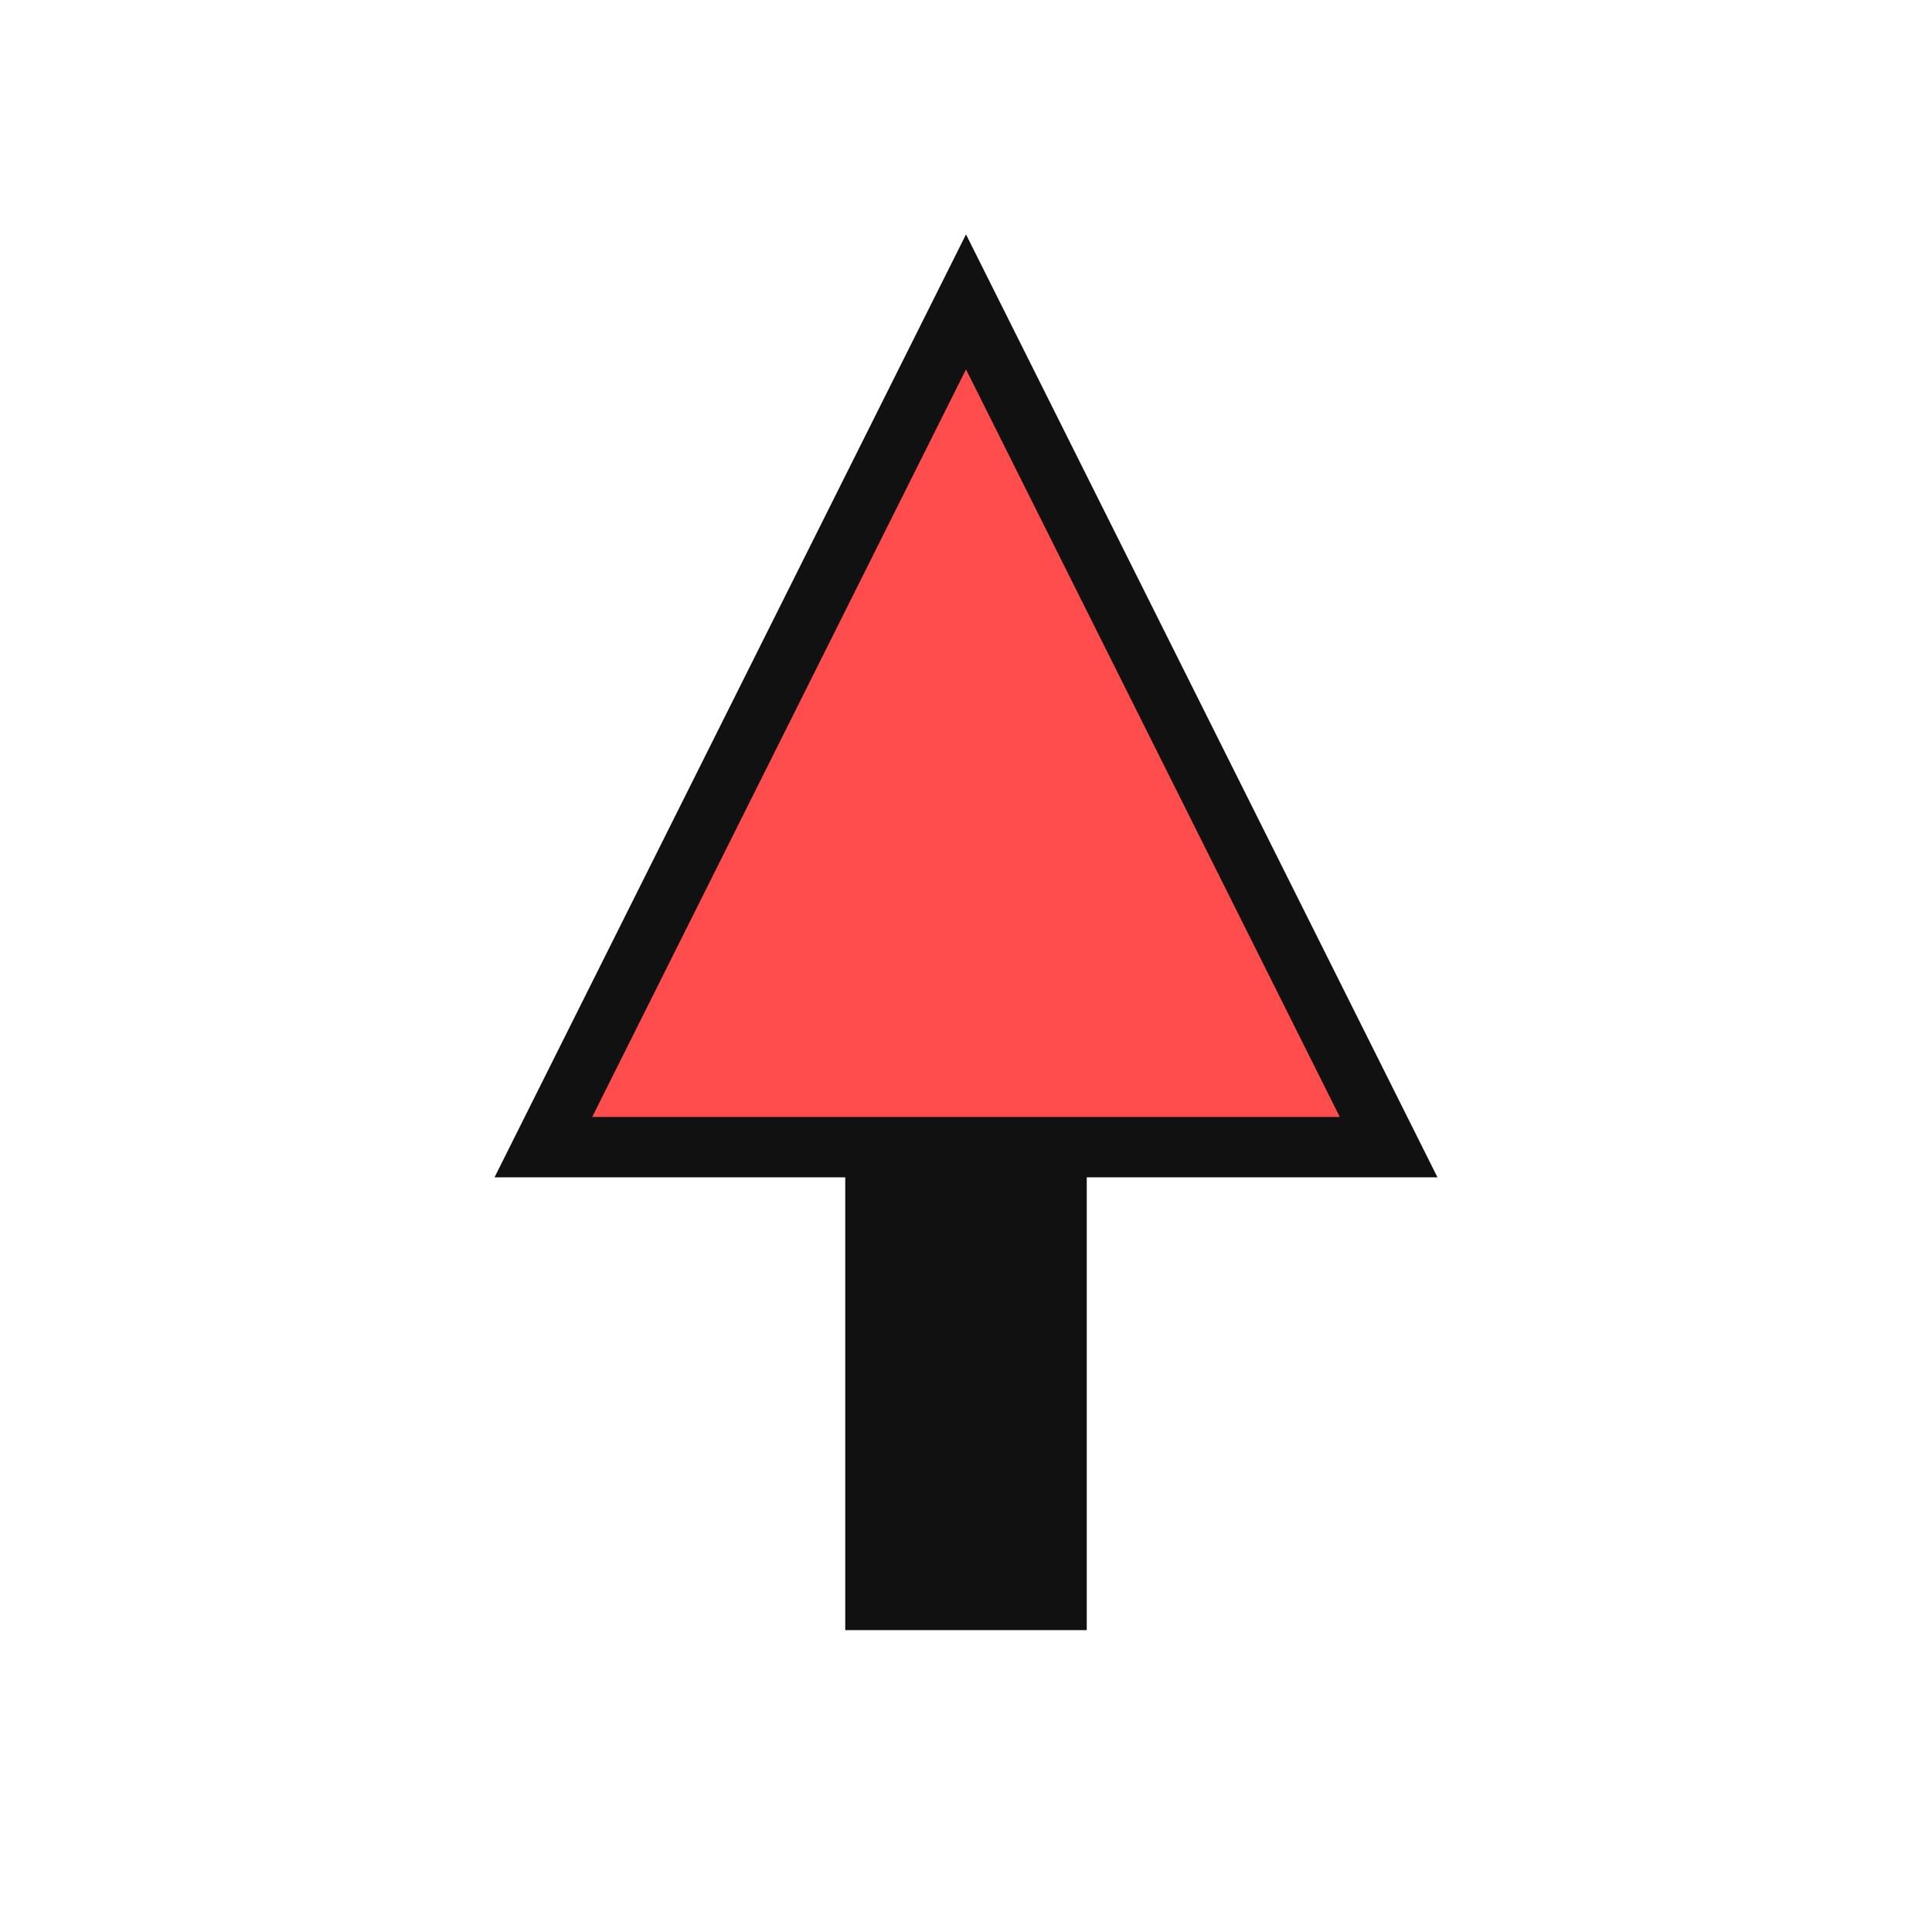
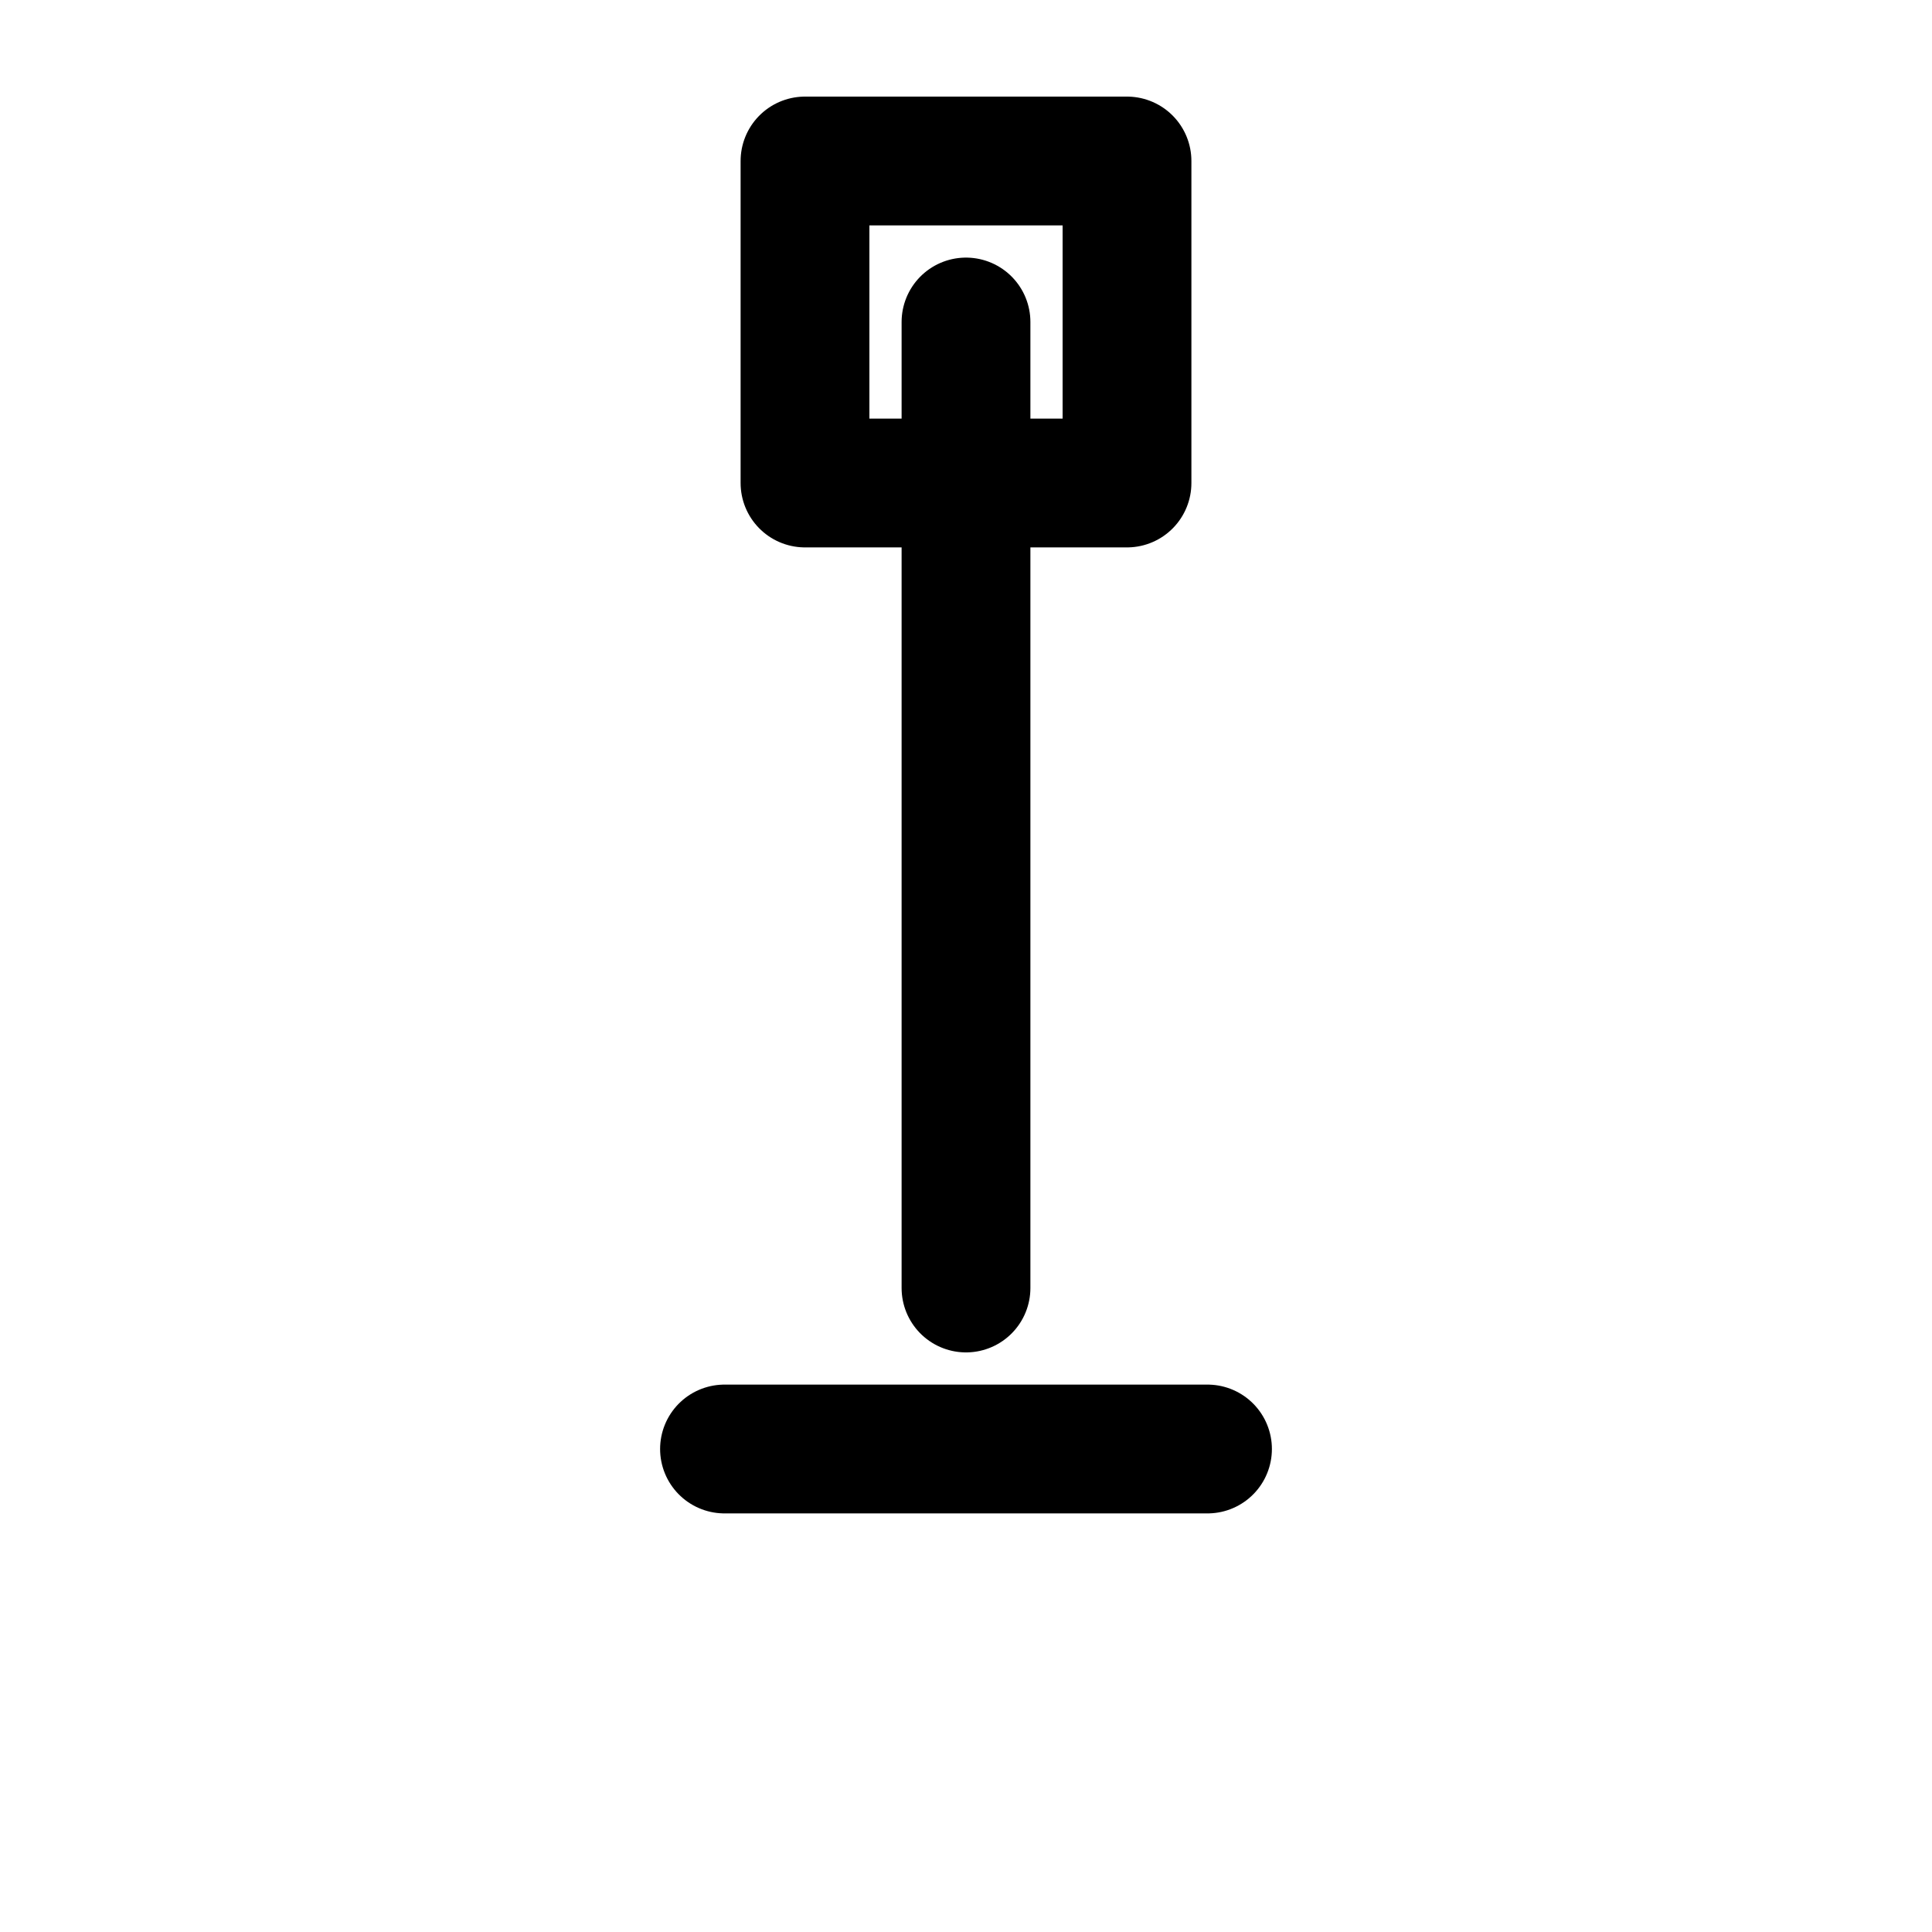
- <svg xmlns="http://www.w3.org/2000/svg" width="64" height="64" viewBox="0 0 64 64">
-   <polygon points="32,10 46,38 18,38" fill="#ff4d4d" stroke="#111111" stroke-width="2" />
-   <rect x="28" y="38" width="8" height="16" fill="#111111" />
+ <svg xmlns="http://www.w3.org/2000/svg" viewBox="0 0 24 24" fill="none" stroke="currentColor" stroke-width="1.6" stroke-linecap="round" stroke-linejoin="round">
+   <path d="M12 4v12" />
+   <path d="M9 18h6" />
+   <rect x="10" y="2" width="4" height="4" />
</svg>
